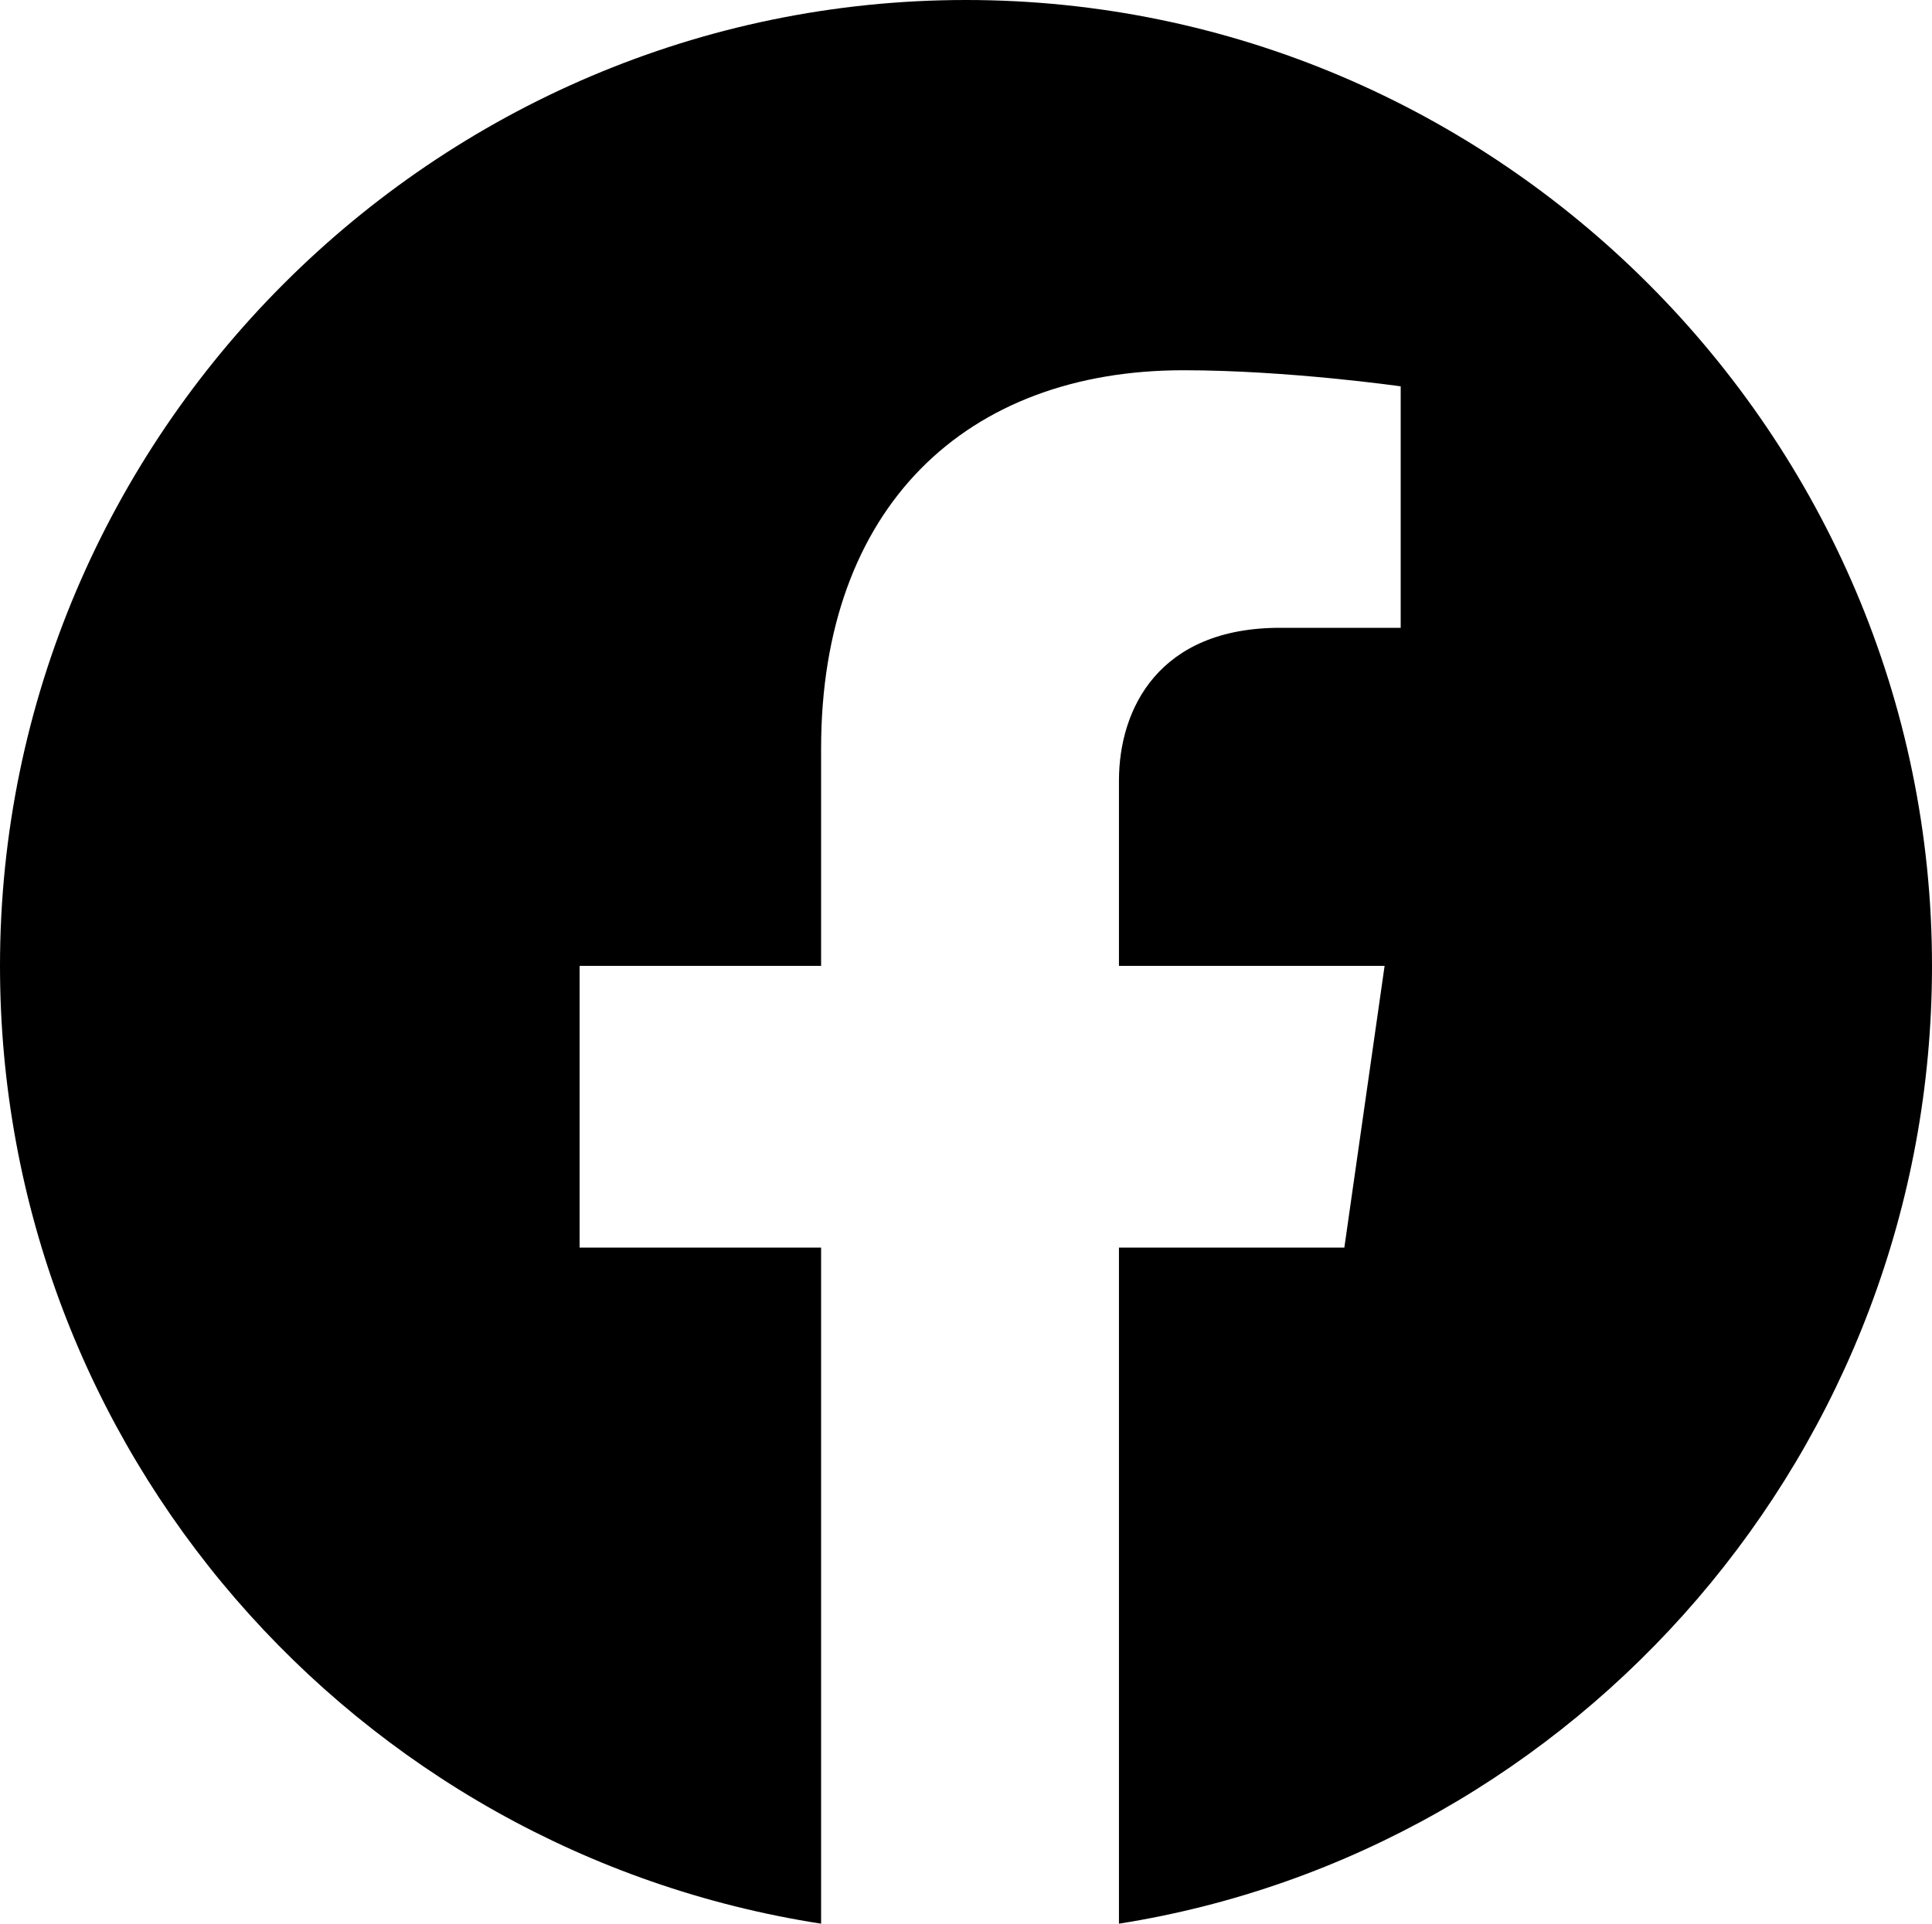
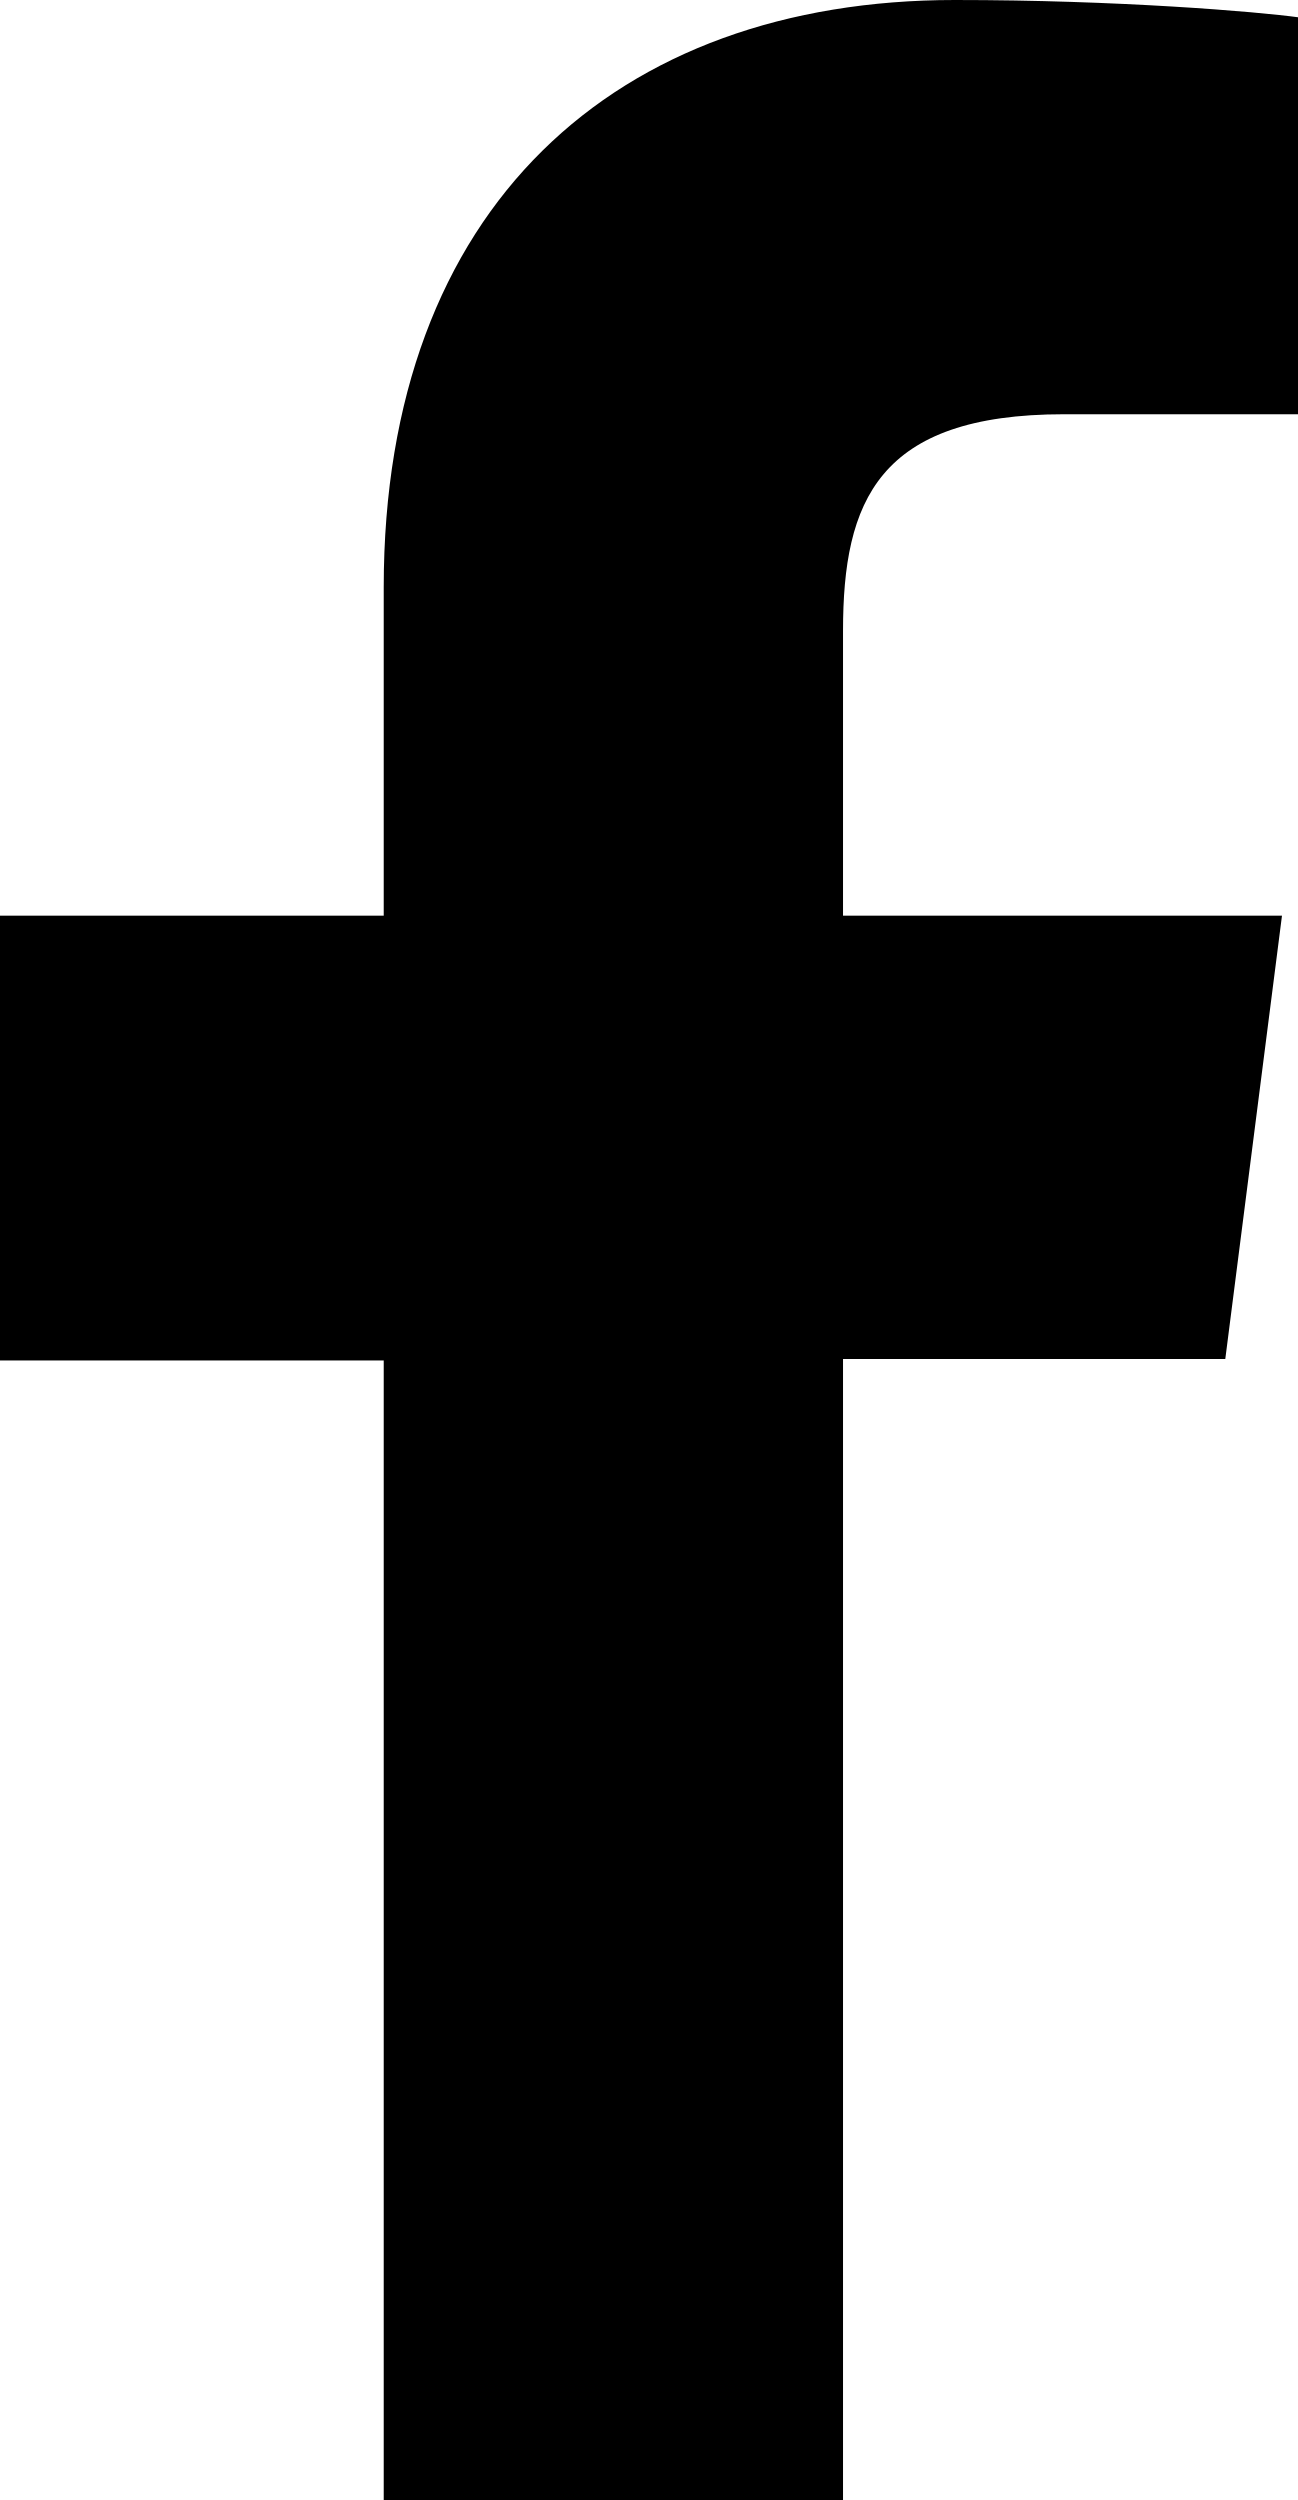
- <svg xmlns="http://www.w3.org/2000/svg" version="1.1" id="Calque_1" x="0px" y="0px" viewBox="0 0 24 23.9" style="enable-background:new 0 0 24 23.9;" xml:space="preserve">
-   <style type="text/css">
- 	.st0{enable-background:new    ;}
- </style>
-   <g class="st0">
-     <g>
-       <path d="M13.9,23.9v-8.4h2.8l0.5-3.5h-3.3V9.7c0-0.9,0.5-1.9,2-1.9h1.5v-3c0,0-1.4-0.2-2.7-0.2c-2.7,0-4.5,1.7-4.5,4.7V12h-3v3.5    h3v8.4C4.4,23,0,18,0,12C0,5.4,5.4,0,12,0s12,5.4,12,12C24,18,19.6,23,13.9,23.9z" />
-     </g>
-   </g>
+ <svg xmlns="http://www.w3.org/2000/svg" version="1.1" id="Capa_1" x="0px" y="0px" viewBox="0 0 89.3 172" style="enable-background:new 0 0 89.3 172;" xml:space="preserve">
+   <path id="f_1_" d="M58,172V93.5h26.3L88.2,63H58V43.4c0-8.9,2.4-14.9,15.2-14.9h16.2V1.2C86.5,0.8,76.9,0,65.7,0  C42.4,0,26.4,14.2,26.4,40.4V63H0v30.6h26.4V172H58z" />
</svg>
